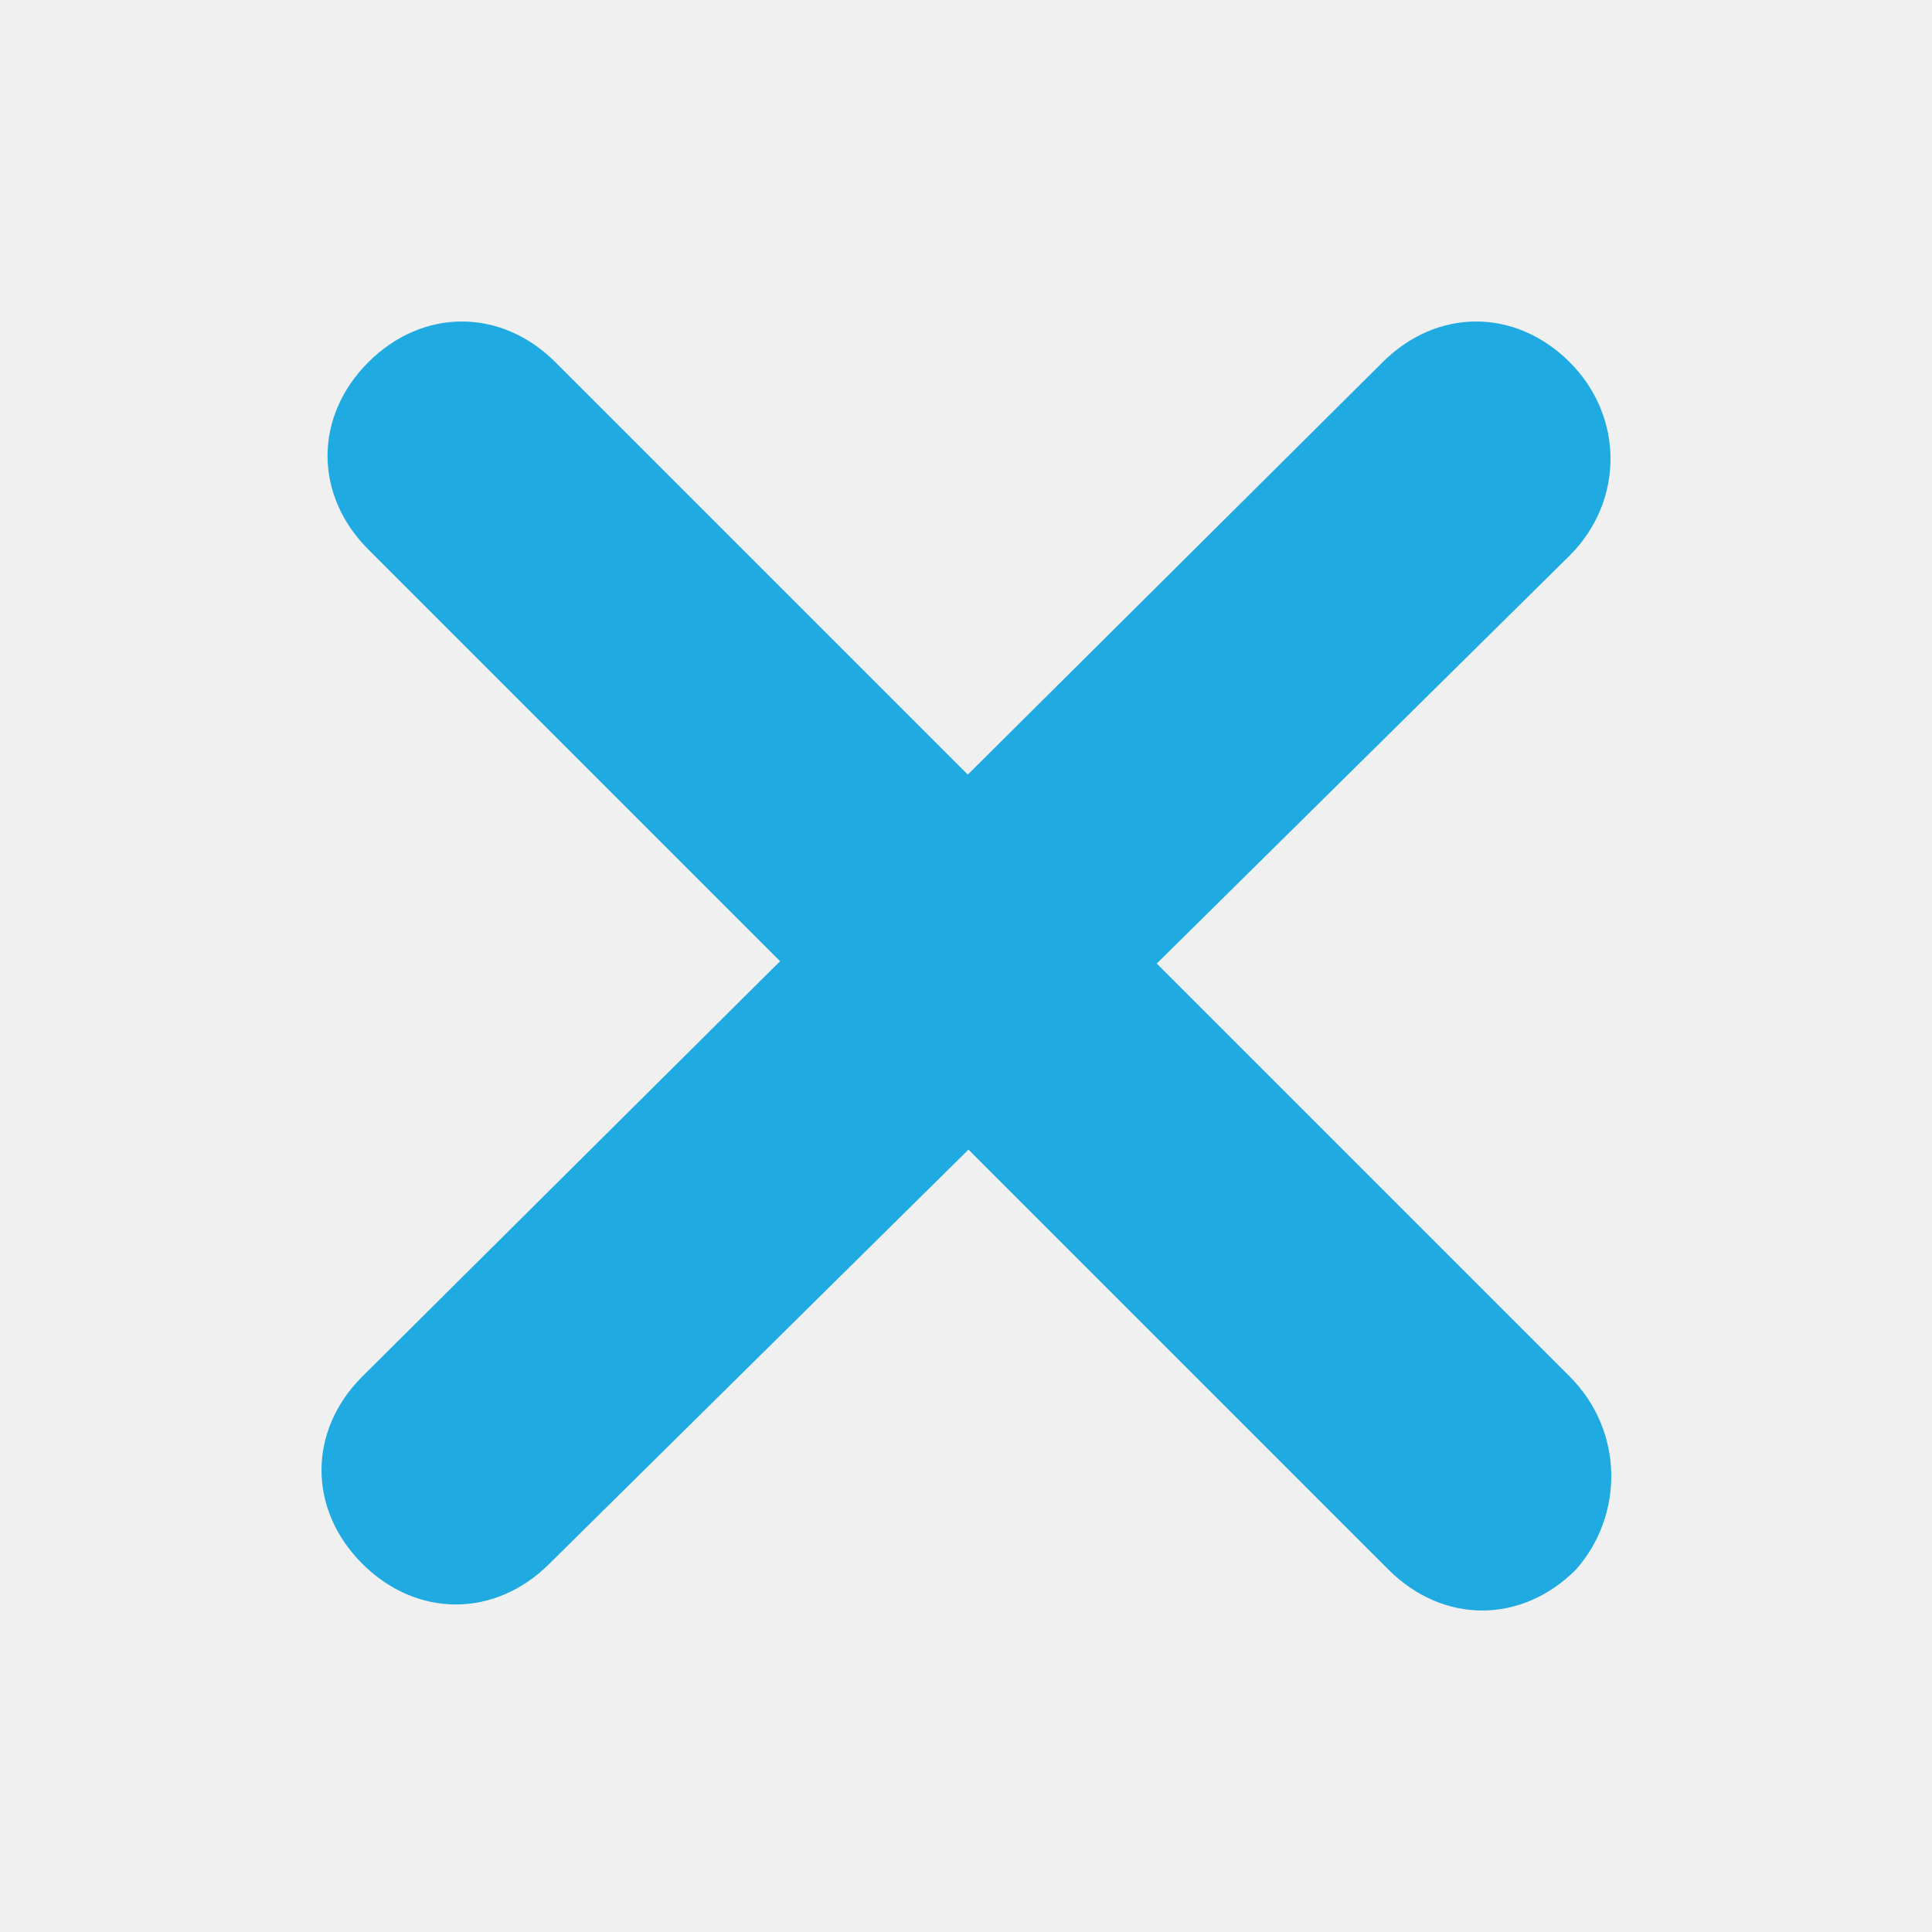
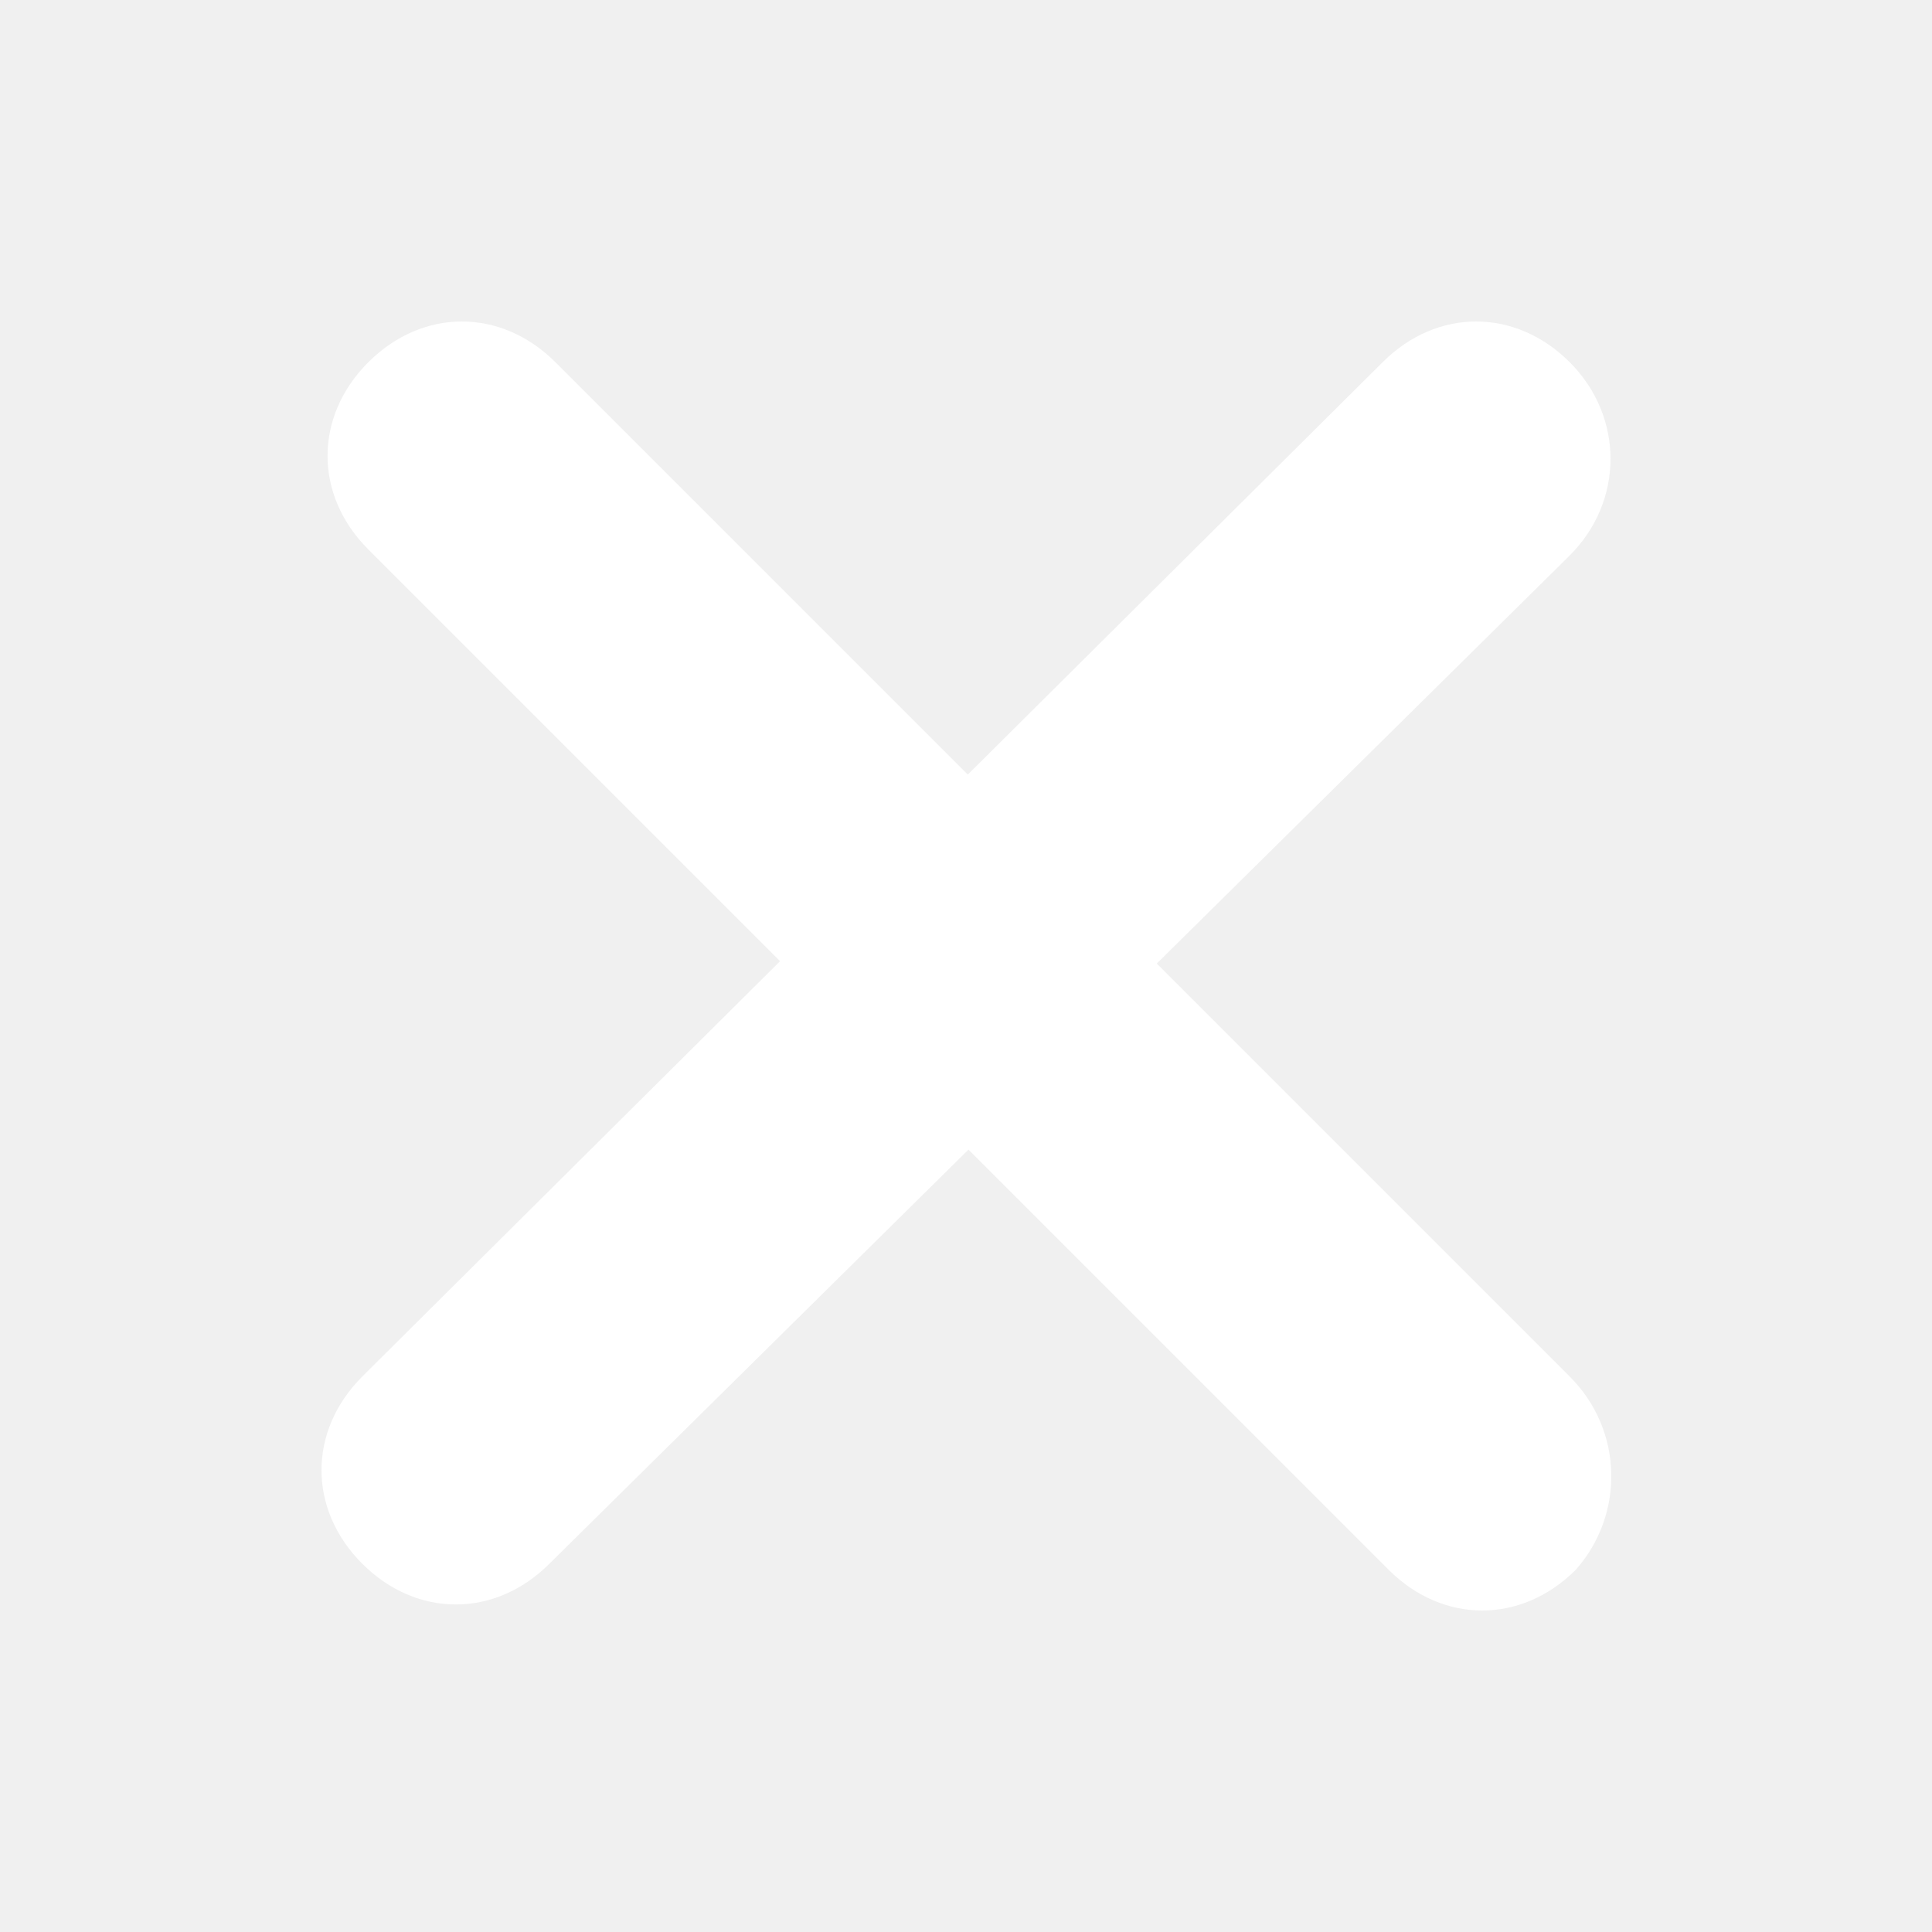
<svg xmlns="http://www.w3.org/2000/svg" version="1.1" id="Layer_1" x="0px" y="0px" viewBox="0 0 32 32" style="enable-background:new 0 0 32 32;" xml:space="preserve">
  <style type="text/css">
- 	.st0{fill:#1FABE2;}
+ 	.st0{fill:#FFFFFF;}
</style>
  <g id="Rounded_Rectangle_6">
    <g>
      <path class="st0" d="M26,6c-0.9-0.9-2.2-0.9-3.1,0L6,22.8c-0.9,0.9-0.9,2.2,0,3.1s2.2,0.9,3.1,0L26,9.2C26.9,8.3,26.9,6.9,26,6z" />
    </g>
  </g>
  <g id="Rounded_Rectangle_6_copy">
    <g>
      <path class="st0" d="M26,22.8L9.2,6C8.3,5.1,7,5.1,6.1,6s-0.9,2.2,0,3.1L23,26c0.9,0.9,2.2,0.9,3.1,0C26.9,25.1,26.9,23.7,26,22.8    z" />
    </g>
  </g>
</svg>
